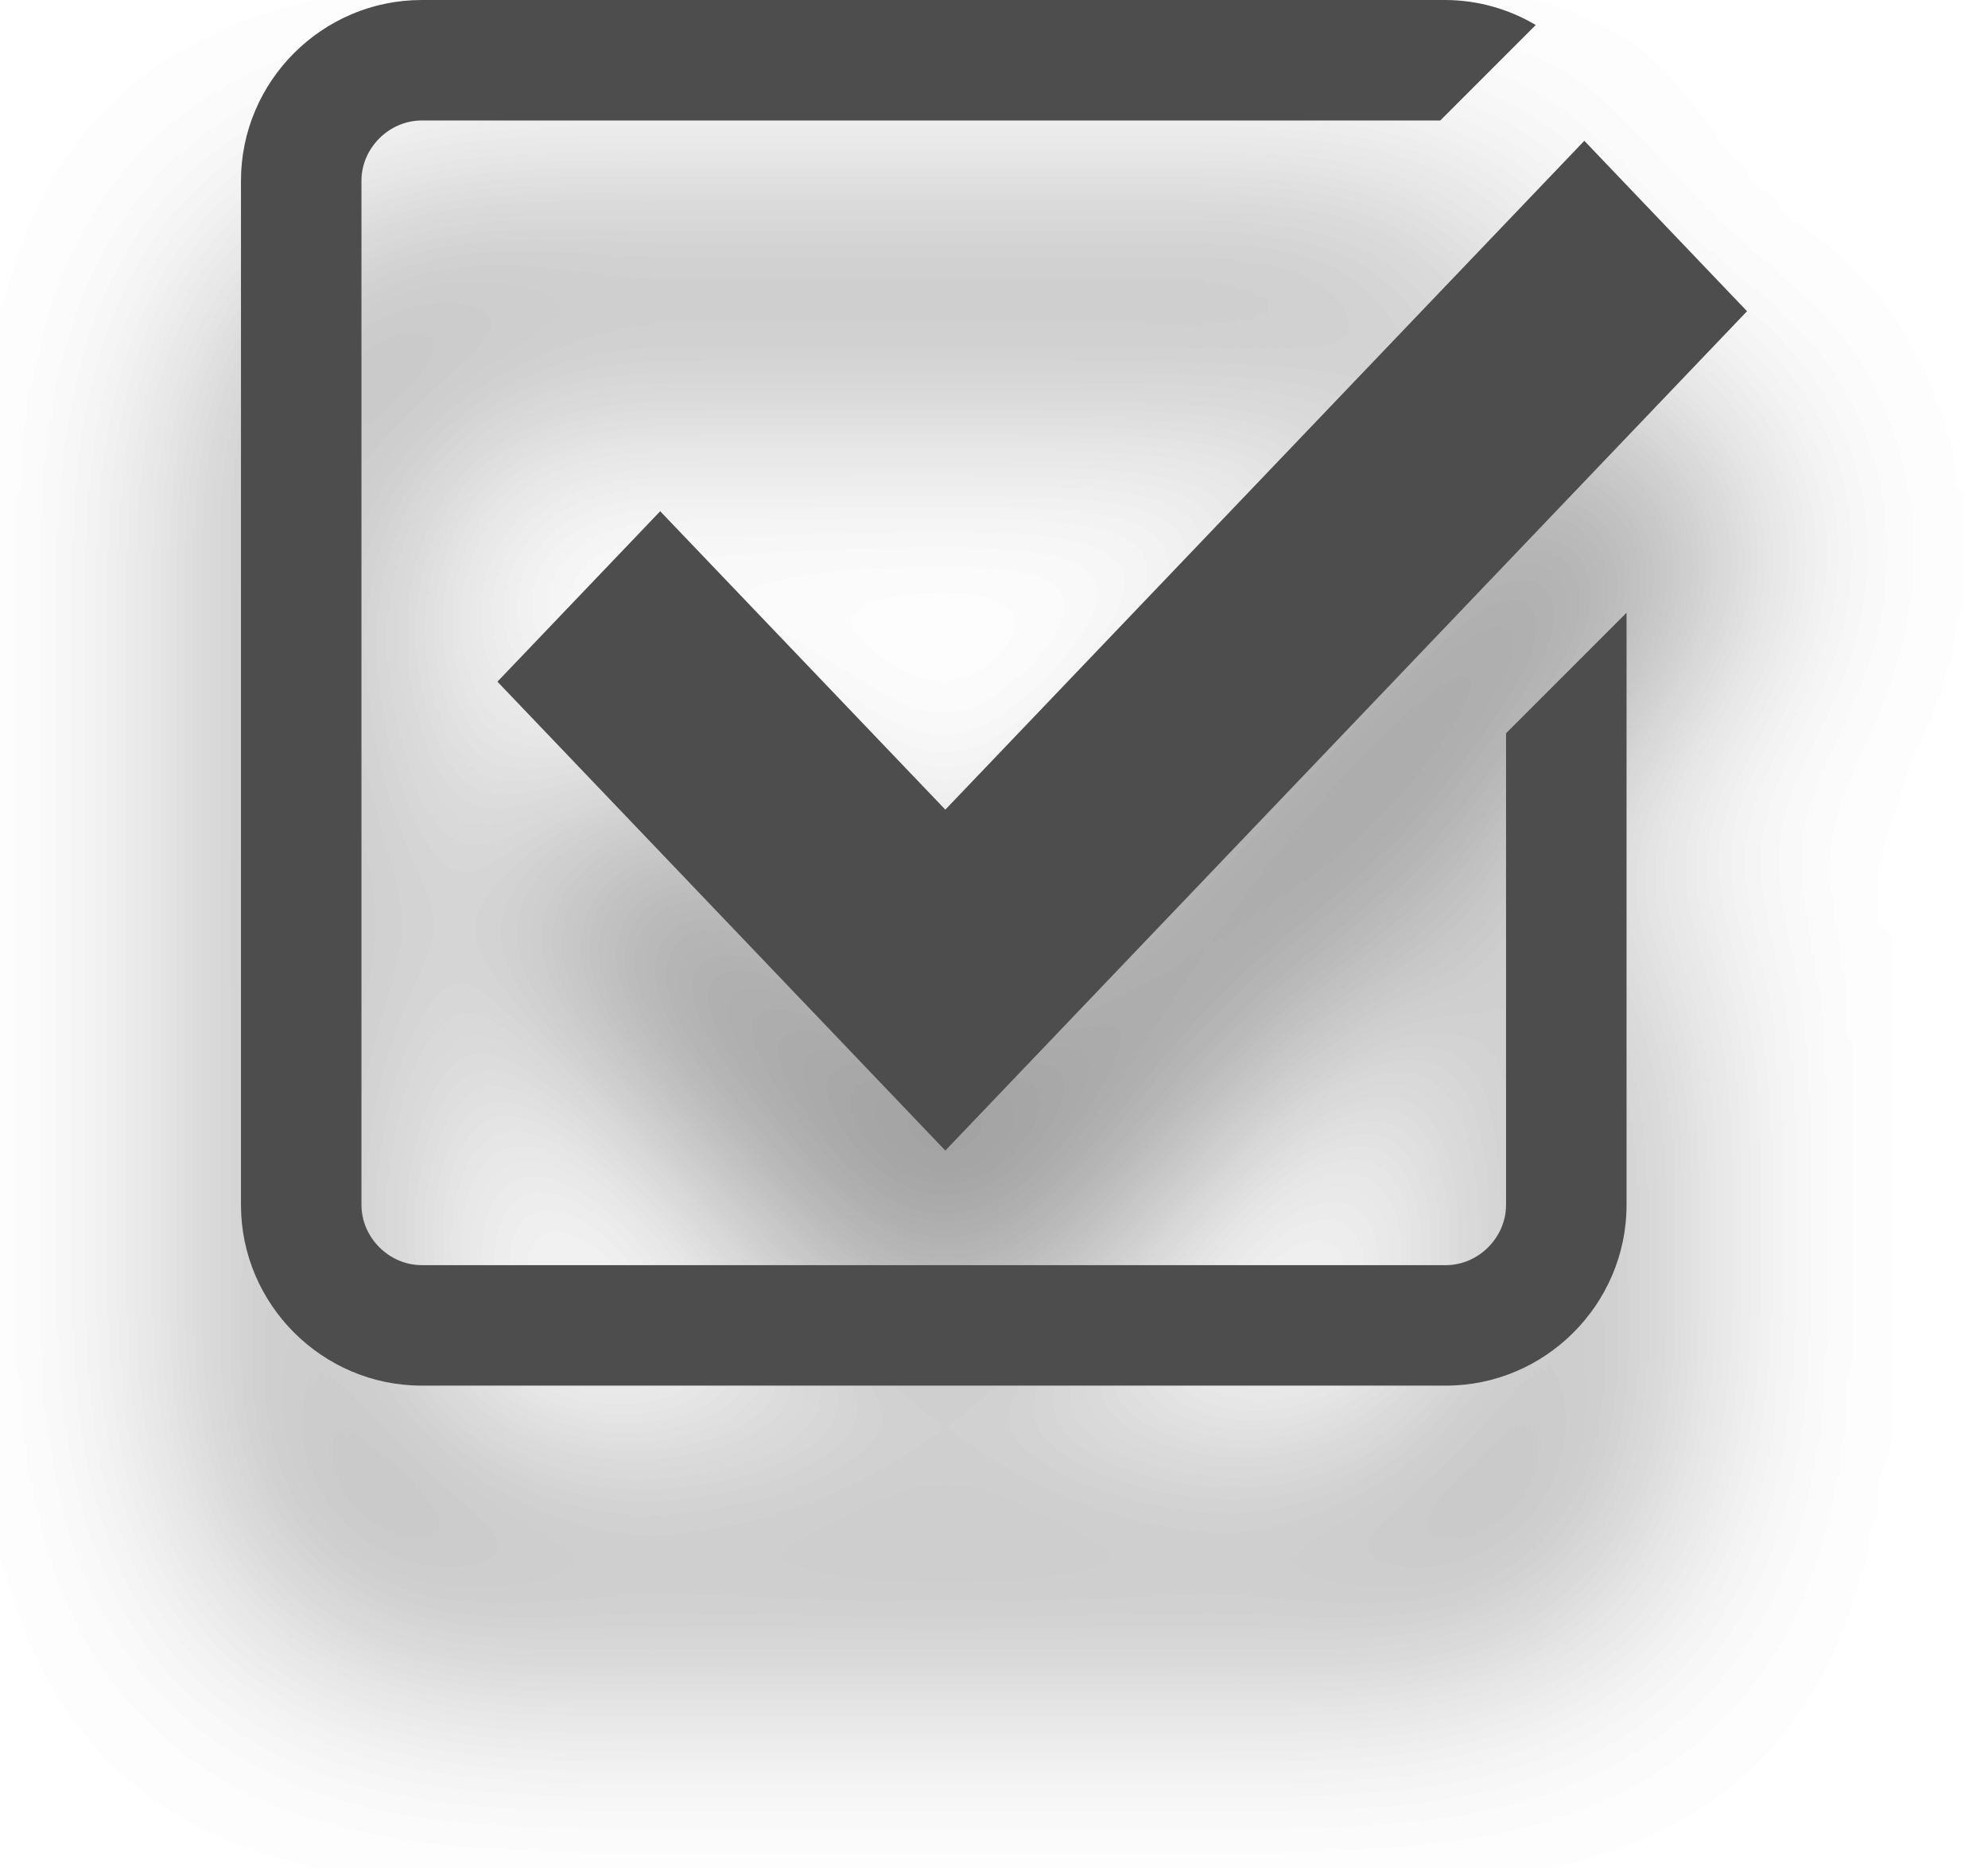
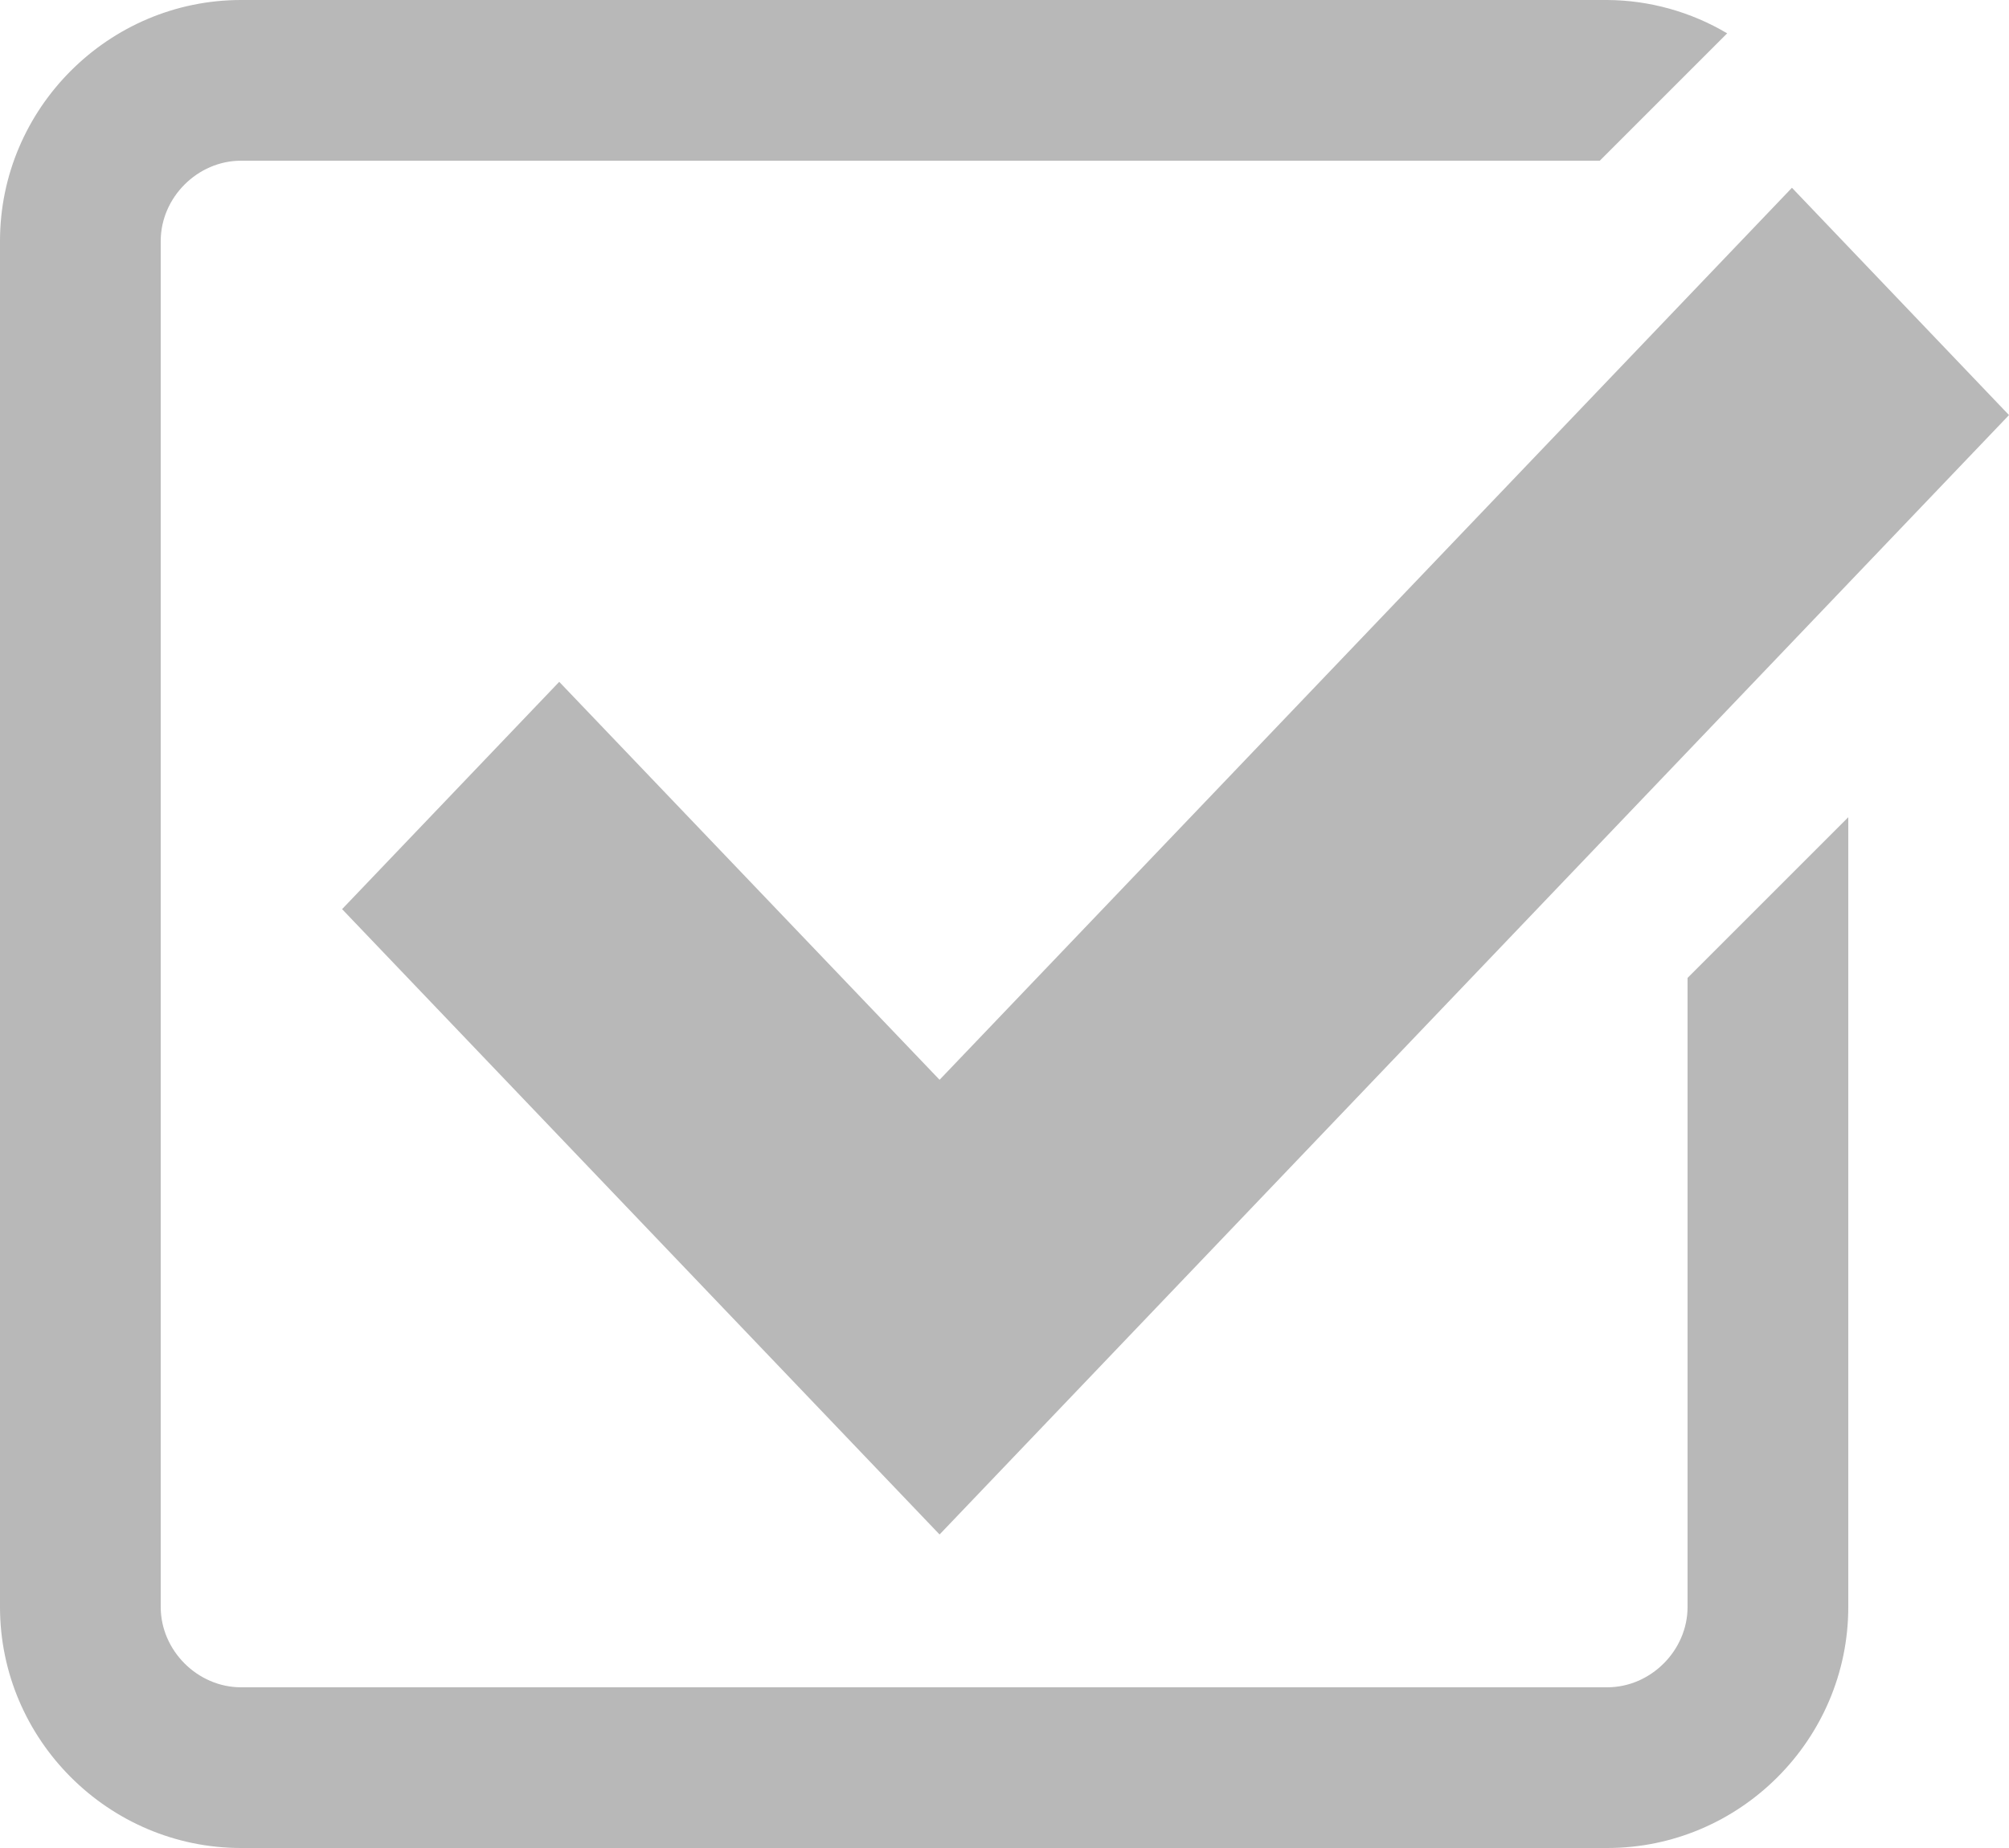
- <svg xmlns="http://www.w3.org/2000/svg" width="33" height="31" viewBox="0 0 33 31" fill="none">
-   <g filter="url(#filter0_dd)">
-     <path d="M10.959 8.486L8.257 11.315L15.692 19.098L29 5.166L26.299 2.337L15.692 13.439L10.959 8.486Z" fill="#4D4D4D" />
-     <path d="M25 20C25 20.542 24.542 21 24 21H7C6.458 21 6 20.542 6 20V3C6 2.458 6.458 2 7 2H23.908L25.493 0.415C25.041 0.147 24.526 0.003 24 0H7C5.35 0 4 1.35 4 3V20C4 21.65 5.35 23 7 23H24C25.65 23 27 21.65 27 20V10.171L25 12.171V20Z" fill="#4D4D4D" />
+ <svg xmlns="http://www.w3.org/2000/svg" width="25" height="23" viewBox="0 0 25 23" fill="none">
+   <g opacity="0.4">
+     <path d="M6.959 8.486L4.257 11.315L11.692 19.098L25 5.166L22.299 2.337L11.692 13.439L6.959 8.486Z" fill="#4D4D4D" />
+     <path d="M21 20C21 20.542 20.542 21 20 21H3C2.458 21 2 20.542 2 20V3C2 2.458 2.458 2 3 2H19.908L21.493 0.415C21.041 0.147 20.526 0.003 20 0H3C1.35 0 0 1.35 0 3V20C0 21.65 1.35 23 3 23H20C21.65 23 23 21.65 23 20V10.171L21 12.171V20Z" fill="#4D4D4D" />
  </g>
-   <defs>
-     <filter id="filter0_dd" x="0" y="0" width="33" height="31" filterUnits="userSpaceOnUse" color-interpolation-filters="sRGB">
-       <feFlood flood-opacity="0" result="BackgroundImageFix" />
-       <feColorMatrix in="SourceAlpha" type="matrix" values="0 0 0 0 0 0 0 0 0 0 0 0 0 0 0 0 0 0 127 0" />
-       <feOffset dy="4" />
-       <feGaussianBlur stdDeviation="2" />
-       <feColorMatrix type="matrix" values="0 0 0 0 0 0 0 0 0 0 0 0 0 0 0 0 0 0 0.25 0" />
-       <feBlend mode="normal" in2="BackgroundImageFix" result="effect1_dropShadow" />
-       <feColorMatrix in="SourceAlpha" type="matrix" values="0 0 0 0 0 0 0 0 0 0 0 0 0 0 0 0 0 0 127 0" />
-       <feOffset dy="4" />
-       <feGaussianBlur stdDeviation="2" />
-       <feColorMatrix type="matrix" values="0 0 0 0 0 0 0 0 0 0 0 0 0 0 0 0 0 0 0.25 0" />
-       <feBlend mode="normal" in2="effect1_dropShadow" result="effect2_dropShadow" />
-       <feBlend mode="normal" in="SourceGraphic" in2="effect2_dropShadow" result="shape" />
-     </filter>
-   </defs>
</svg>
